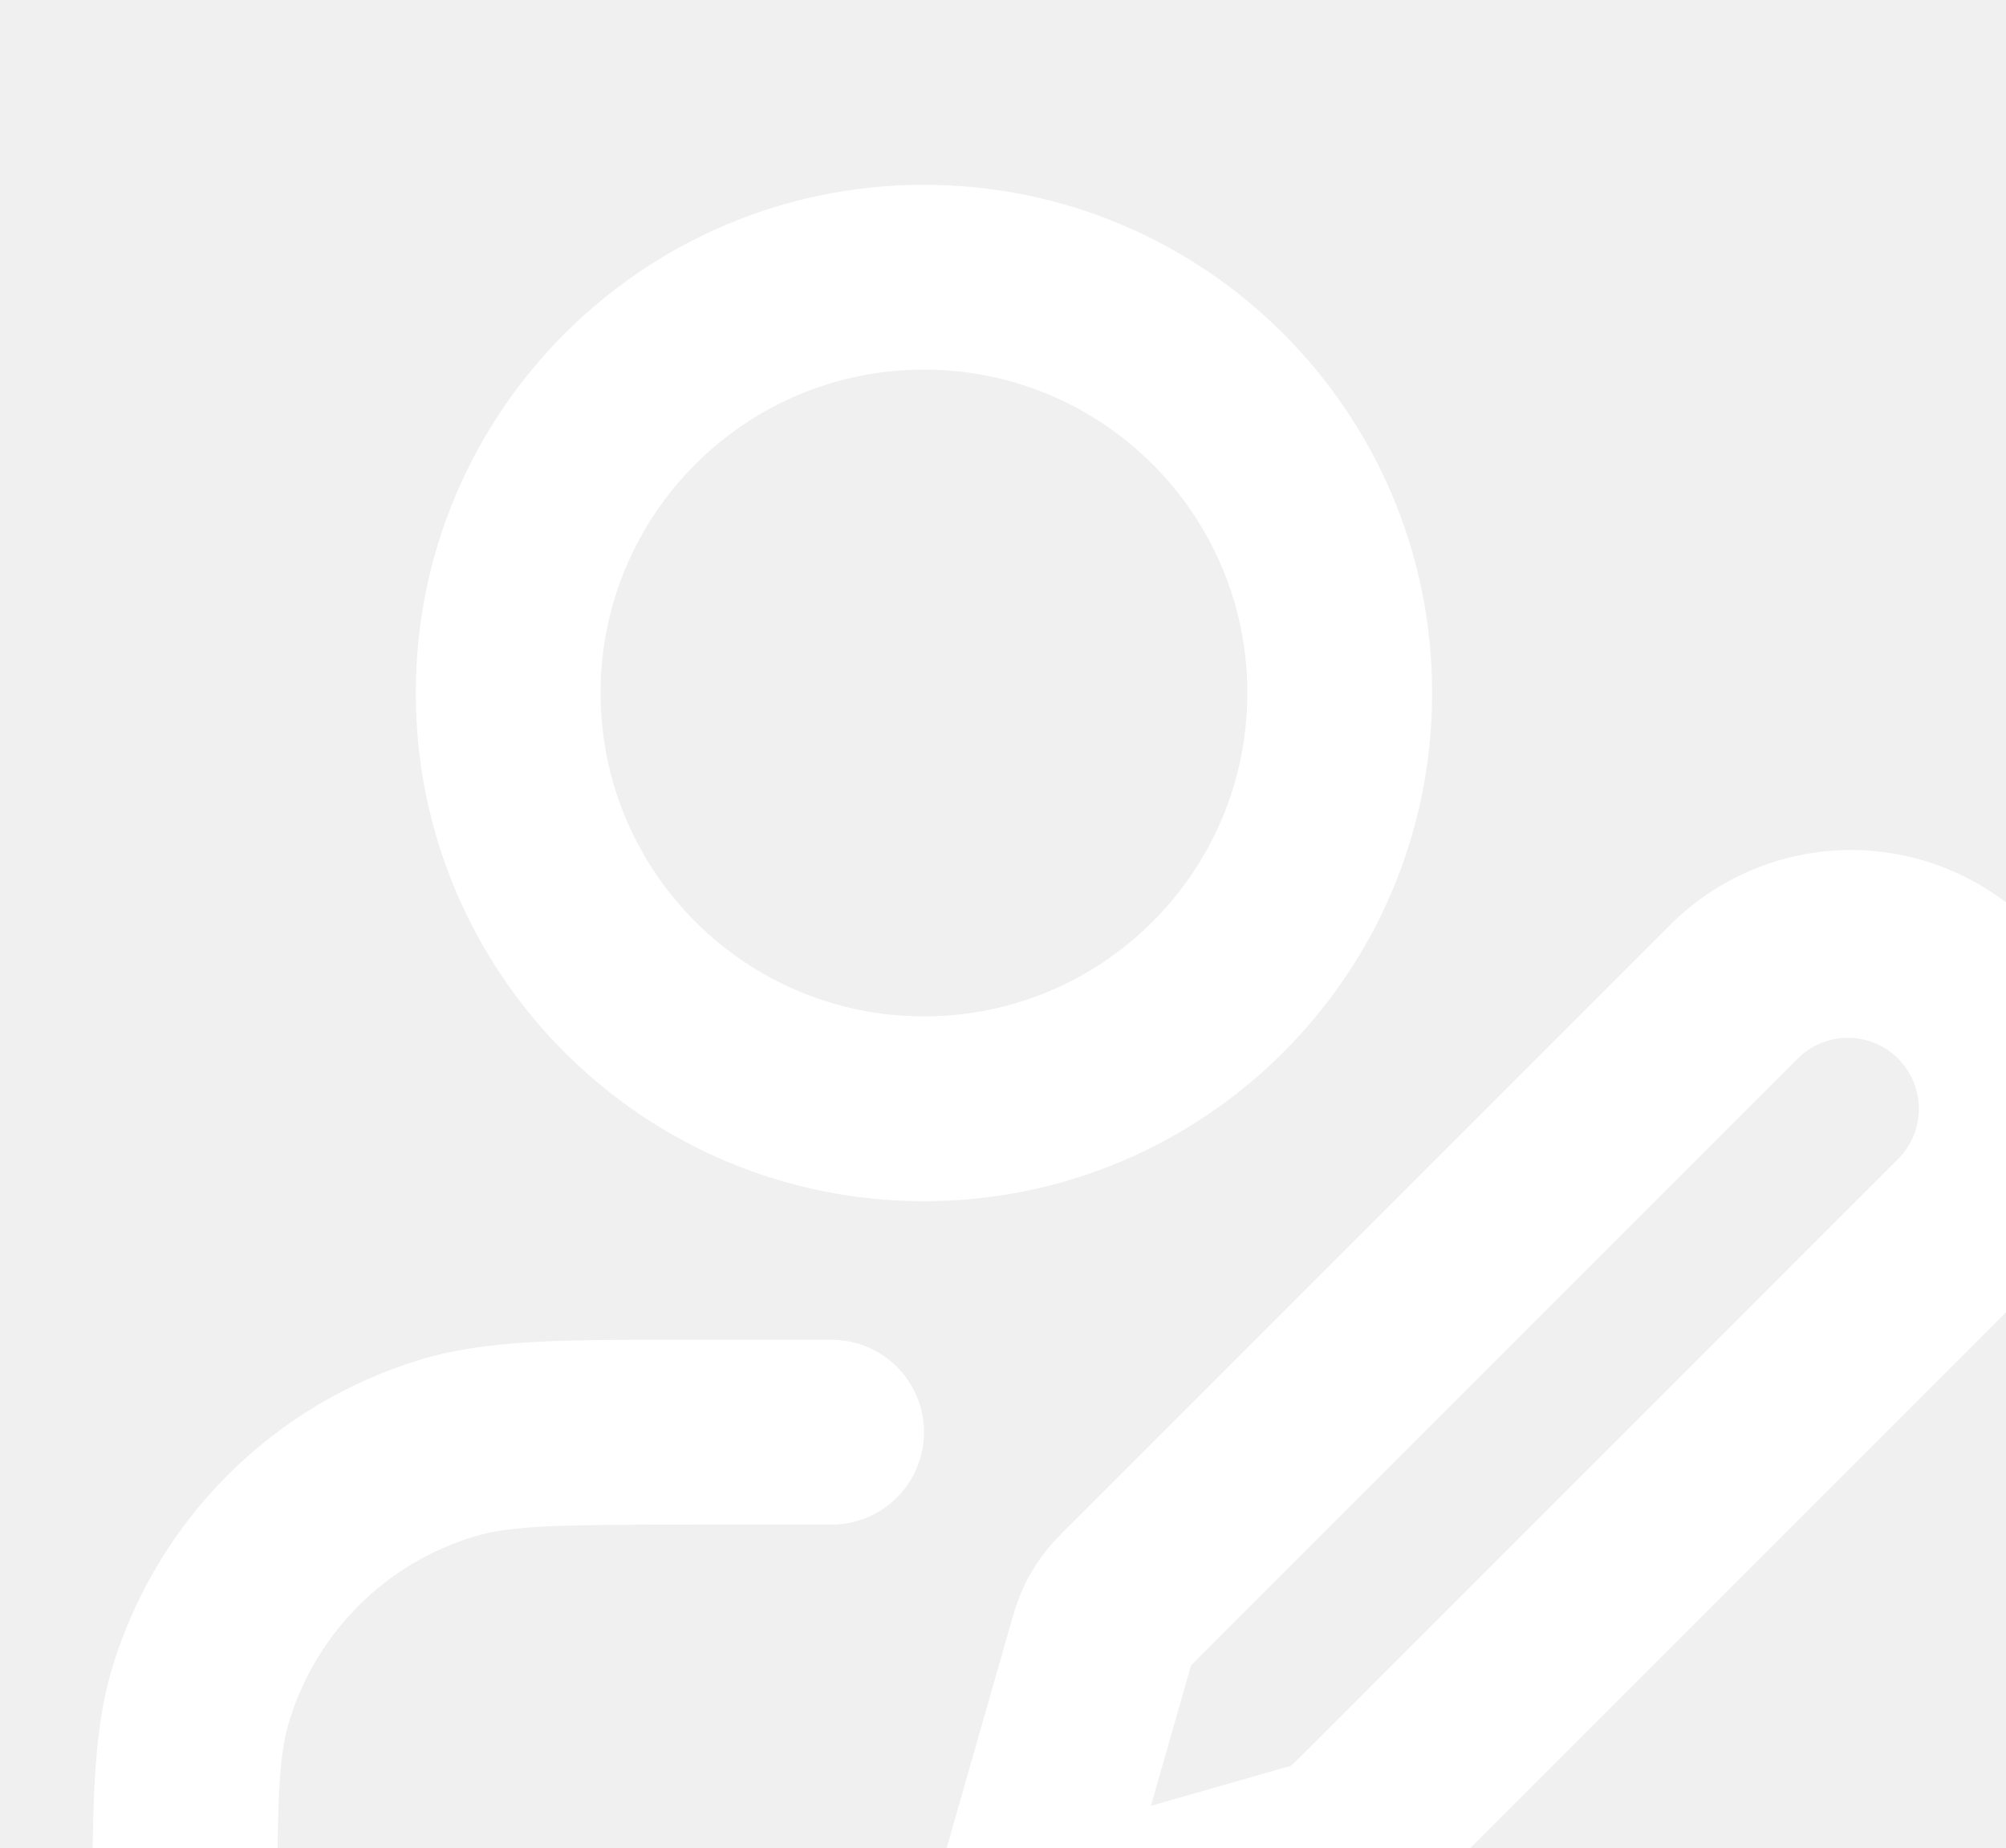
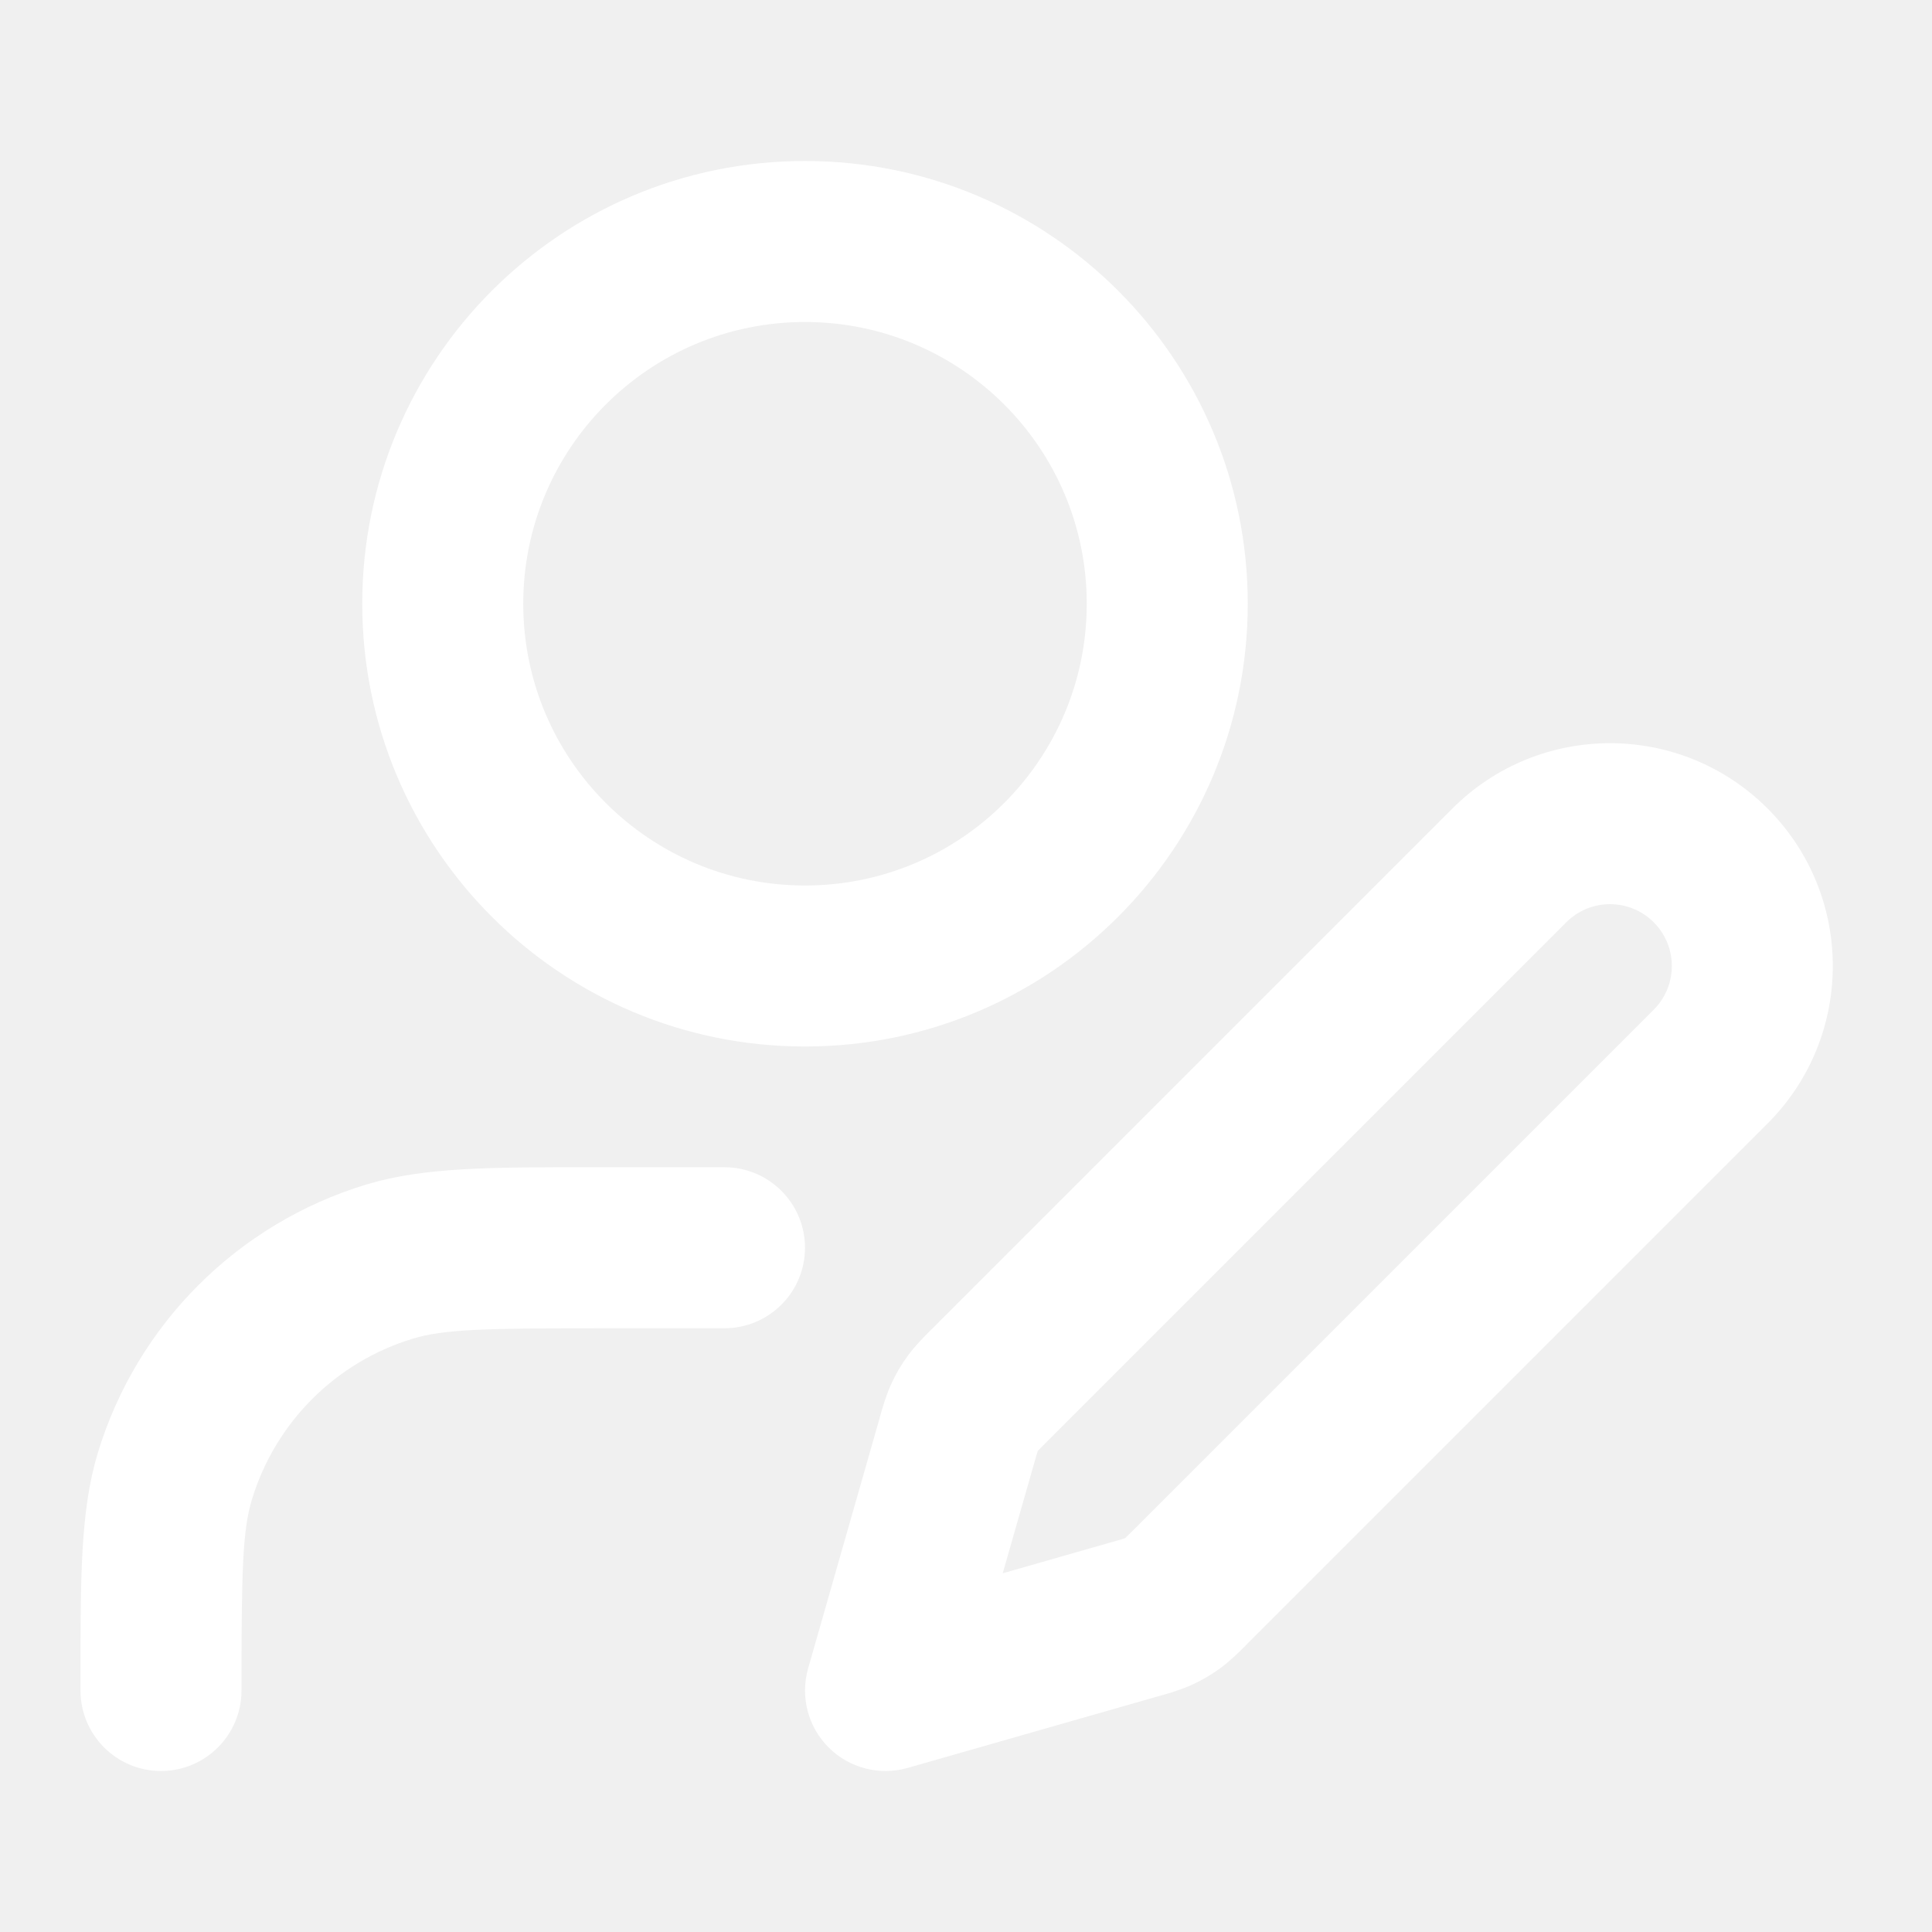
- <svg xmlns="http://www.w3.org/2000/svg" fill="none">
-   <path fill="#fff" fill-rule="evenodd" d="M10 4a3.5 3.5 0 1 0 0 7 3.5 3.5 0 0 0 0-7ZM4.5 7.5a5.5 5.5 0 1 1 11 0 5.5 5.5 0 0 1-11 0Zm13.543 2.543a2.768 2.768 0 1 1 3.914 3.914L15.5 20.414l-.022.023a2.759 2.759 0 0 1-.318.285c-.11.08-.226.149-.35.205-.14.065-.287.107-.403.14l-.03.008-3.102.887a1 1 0 0 1-1.236-1.237l.886-3.101.008-.03c.033-.117.075-.263.14-.405.056-.123.125-.24.205-.349.092-.125.2-.232.285-.318l.023-.022 6.457-6.457Zm2.5 1.414c-.3-.3-.786-.3-1.086 0L13 17.914a5.763 5.763 0 0 0-.109.11v.002c-.01.029-.02.068-.043.147l-.392 1.371 1.37-.392a6.519 6.519 0 0 0 .15-.043l.001-.002c.022-.02.05-.049.11-.107l6.456-6.457c.3-.3.3-.786 0-1.086ZM7.326 14.5H9a1 1 0 1 1 0 2H7.5c-1.468 0-1.98.01-2.37.13a3 3 0 0 0-2 2c-.12.39-.13.902-.13 2.37a1 1 0 1 1-2 0v-.174c0-1.227 0-2.065.215-2.777a5 5 0 0 1 3.334-3.334c.712-.216 1.55-.216 2.777-.215Z" clip-rule="evenodd" />
+ <svg xmlns="http://www.w3.org/2000/svg" width="24" height="24" viewBox="0 0 24 24" fill="none">
+   <path fill-rule="evenodd" clip-rule="evenodd" d="M10 4C8.067 4 6.5 5.567 6.5 7.5C6.5 9.433 8.067 11 10 11C11.933 11 13.5 9.433 13.5 7.5C13.5 5.567 11.933 4 10 4ZM4.5 7.5C4.5 4.462 6.962 2 10 2C13.038 2 15.5 4.462 15.5 7.5C15.5 10.538 13.038 13 10 13C6.962 13 4.5 10.538 4.5 7.5ZM18.043 10.043C19.124 8.962 20.876 8.962 21.957 10.043C23.038 11.124 23.038 12.876 21.957 13.957L15.5 20.414C15.493 20.421 15.485 20.429 15.478 20.437C15.393 20.522 15.285 20.63 15.16 20.722C15.051 20.802 14.934 20.871 14.811 20.927C14.669 20.992 14.523 21.034 14.407 21.067C14.396 21.07 14.386 21.073 14.376 21.075L11.275 21.962C10.925 22.061 10.55 21.964 10.293 21.707C10.036 21.45 9.939 21.075 10.039 20.725L10.925 17.624C10.927 17.614 10.93 17.604 10.933 17.593C10.966 17.477 11.008 17.331 11.073 17.189C11.129 17.066 11.198 16.949 11.278 16.84C11.37 16.715 11.478 16.608 11.563 16.522C11.571 16.515 11.579 16.507 11.586 16.5L18.043 10.043ZM20.543 11.457C20.243 11.157 19.757 11.157 19.457 11.457L13 17.914C12.942 17.973 12.913 18.001 12.893 18.023C12.892 18.023 12.892 18.024 12.891 18.024C12.891 18.025 12.891 18.026 12.891 18.026C12.882 18.055 12.87 18.094 12.848 18.173L12.456 19.544L13.827 19.152C13.906 19.13 13.945 19.118 13.974 19.109C13.974 19.109 13.975 19.109 13.976 19.109C13.976 19.108 13.977 19.108 13.977 19.107C13.999 19.087 14.027 19.058 14.086 19L20.543 12.543C20.843 12.243 20.843 11.757 20.543 11.457ZM7.326 14.5C7.383 14.5 7.441 14.5 7.5 14.5H9C9.552 14.5 10 14.948 10 15.5C10 16.052 9.552 16.5 9 16.5H7.5C6.032 16.5 5.519 16.511 5.129 16.629C4.17 16.92 3.42 17.67 3.129 18.629C3.011 19.019 3 19.532 3 21C3 21.552 2.552 22 2 22C1.448 22 1 21.552 1 21C1 20.941 1 20.883 1 20.826C1 19.599 0.999 18.761 1.215 18.049C1.7 16.451 2.951 15.2 4.549 14.715C5.261 14.499 6.099 14.499 7.326 14.5Z" fill="white" />
</svg>
